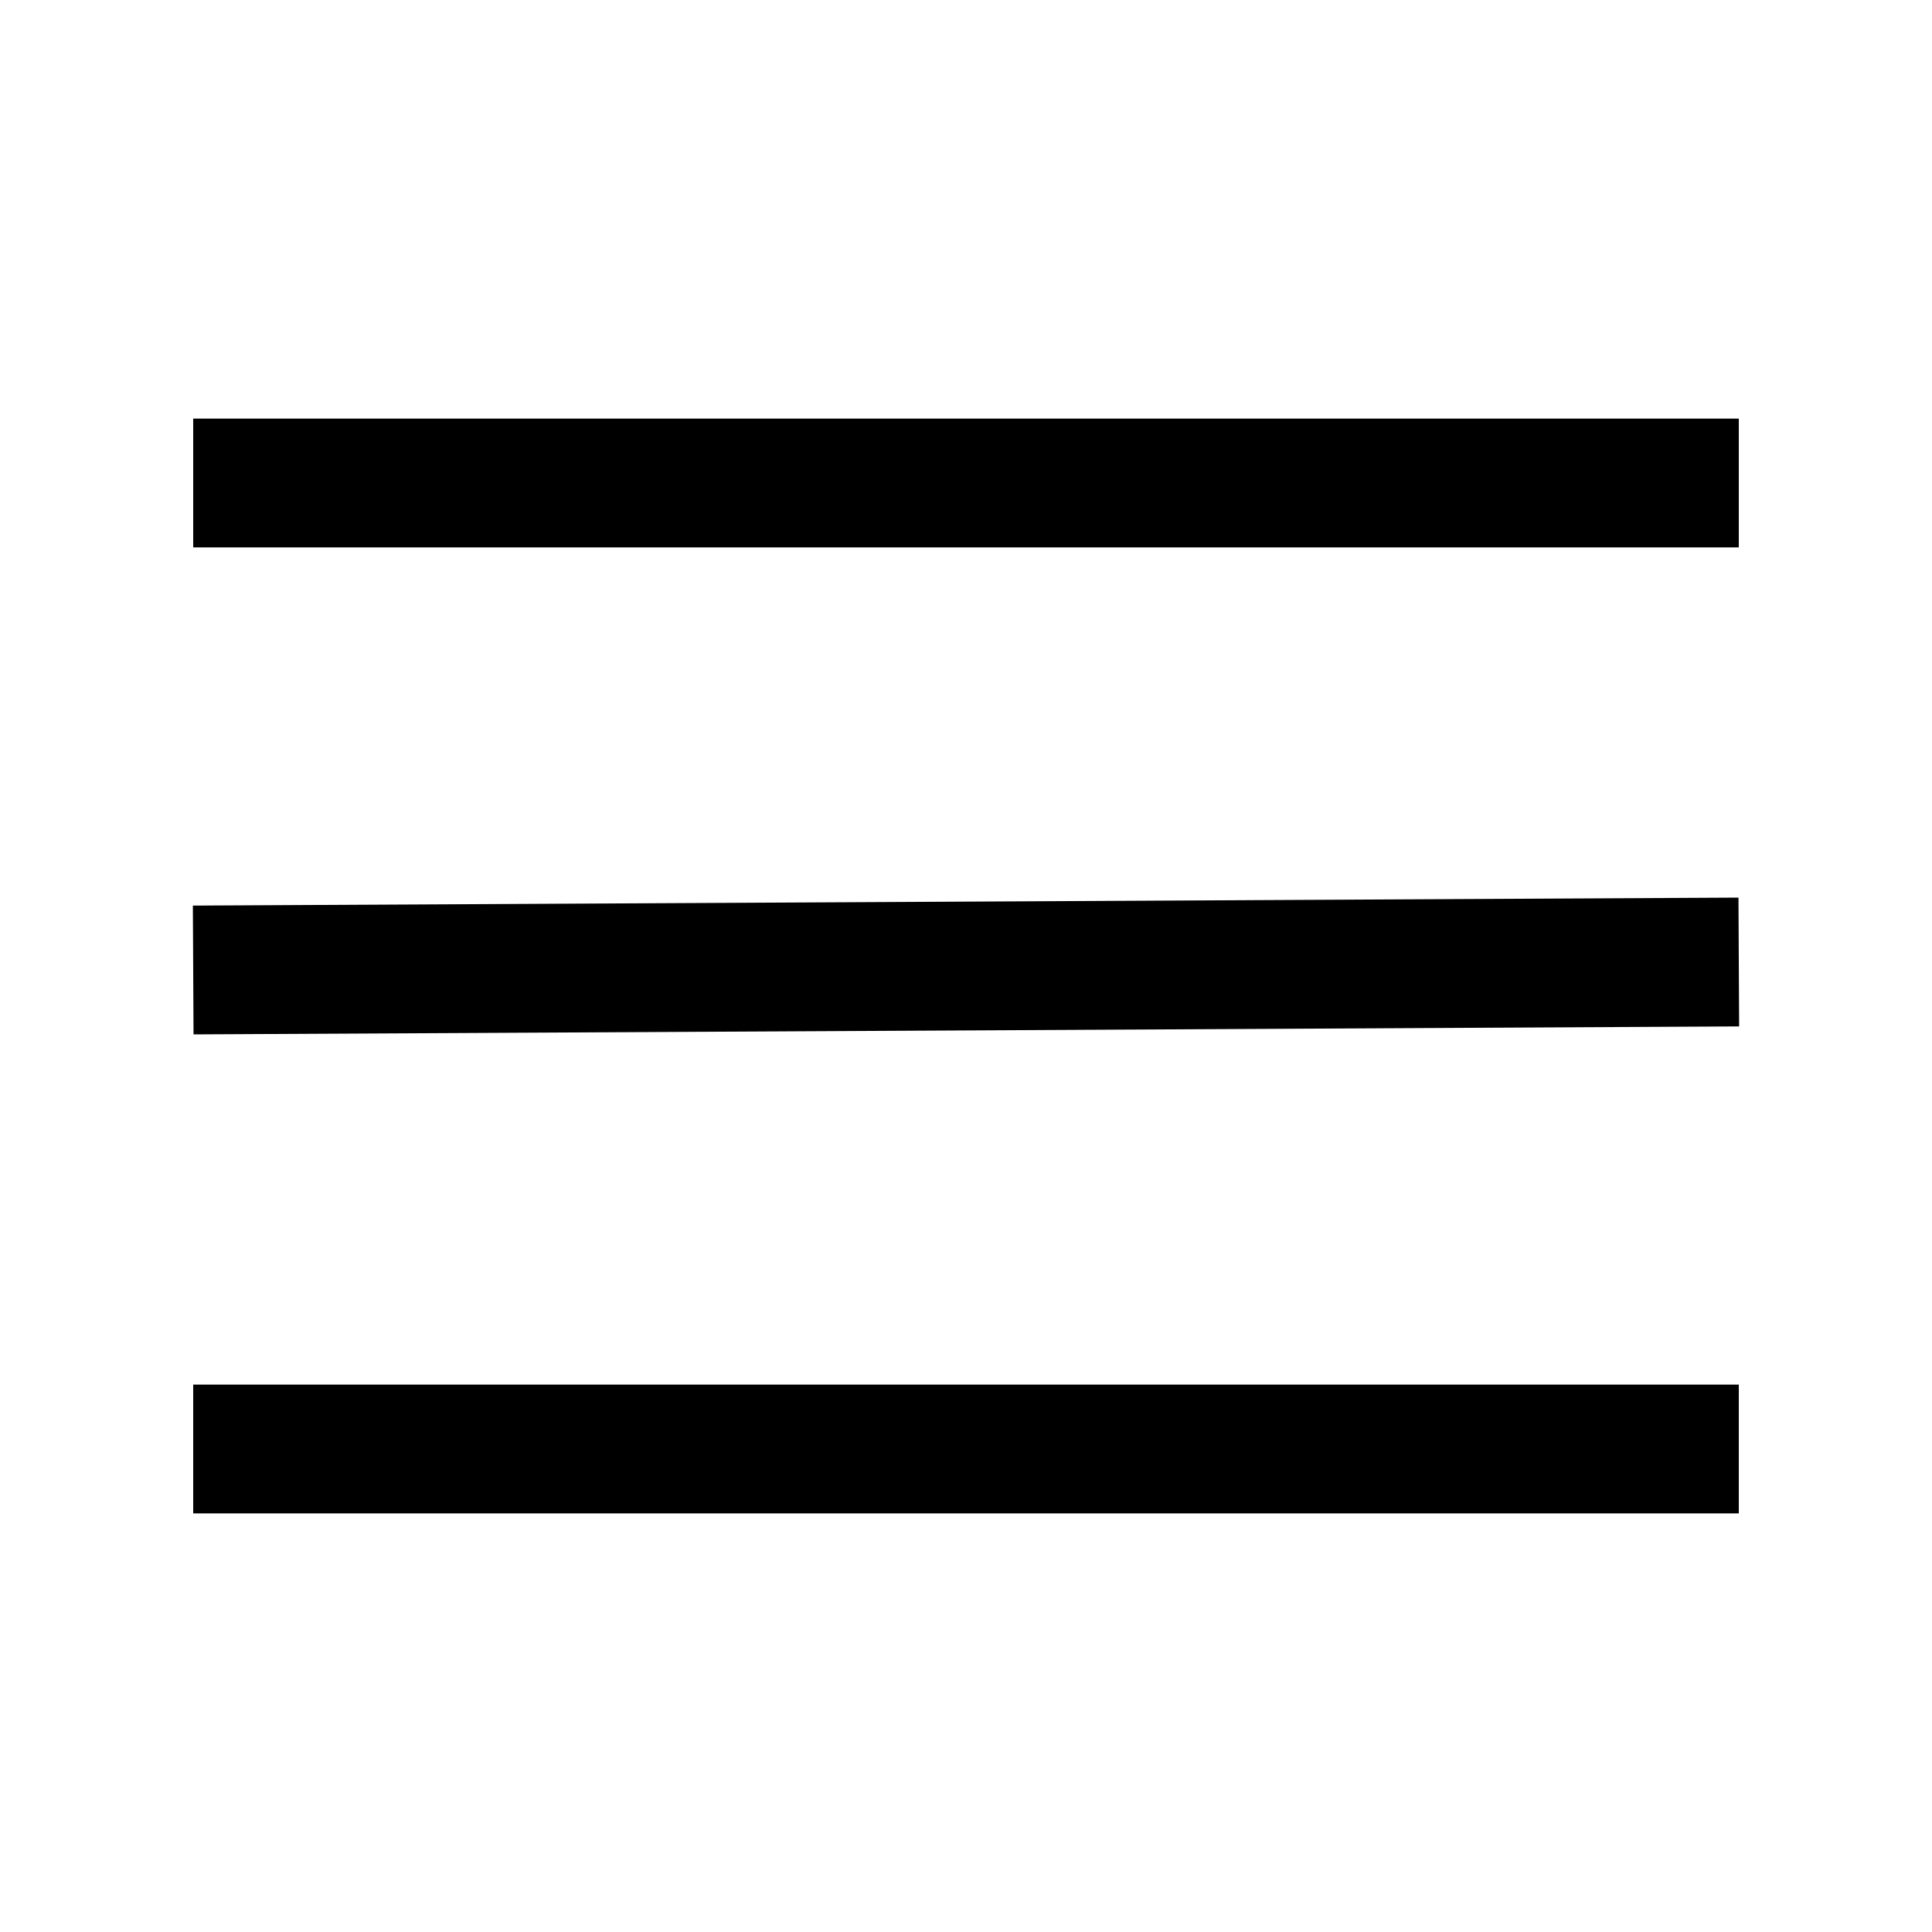
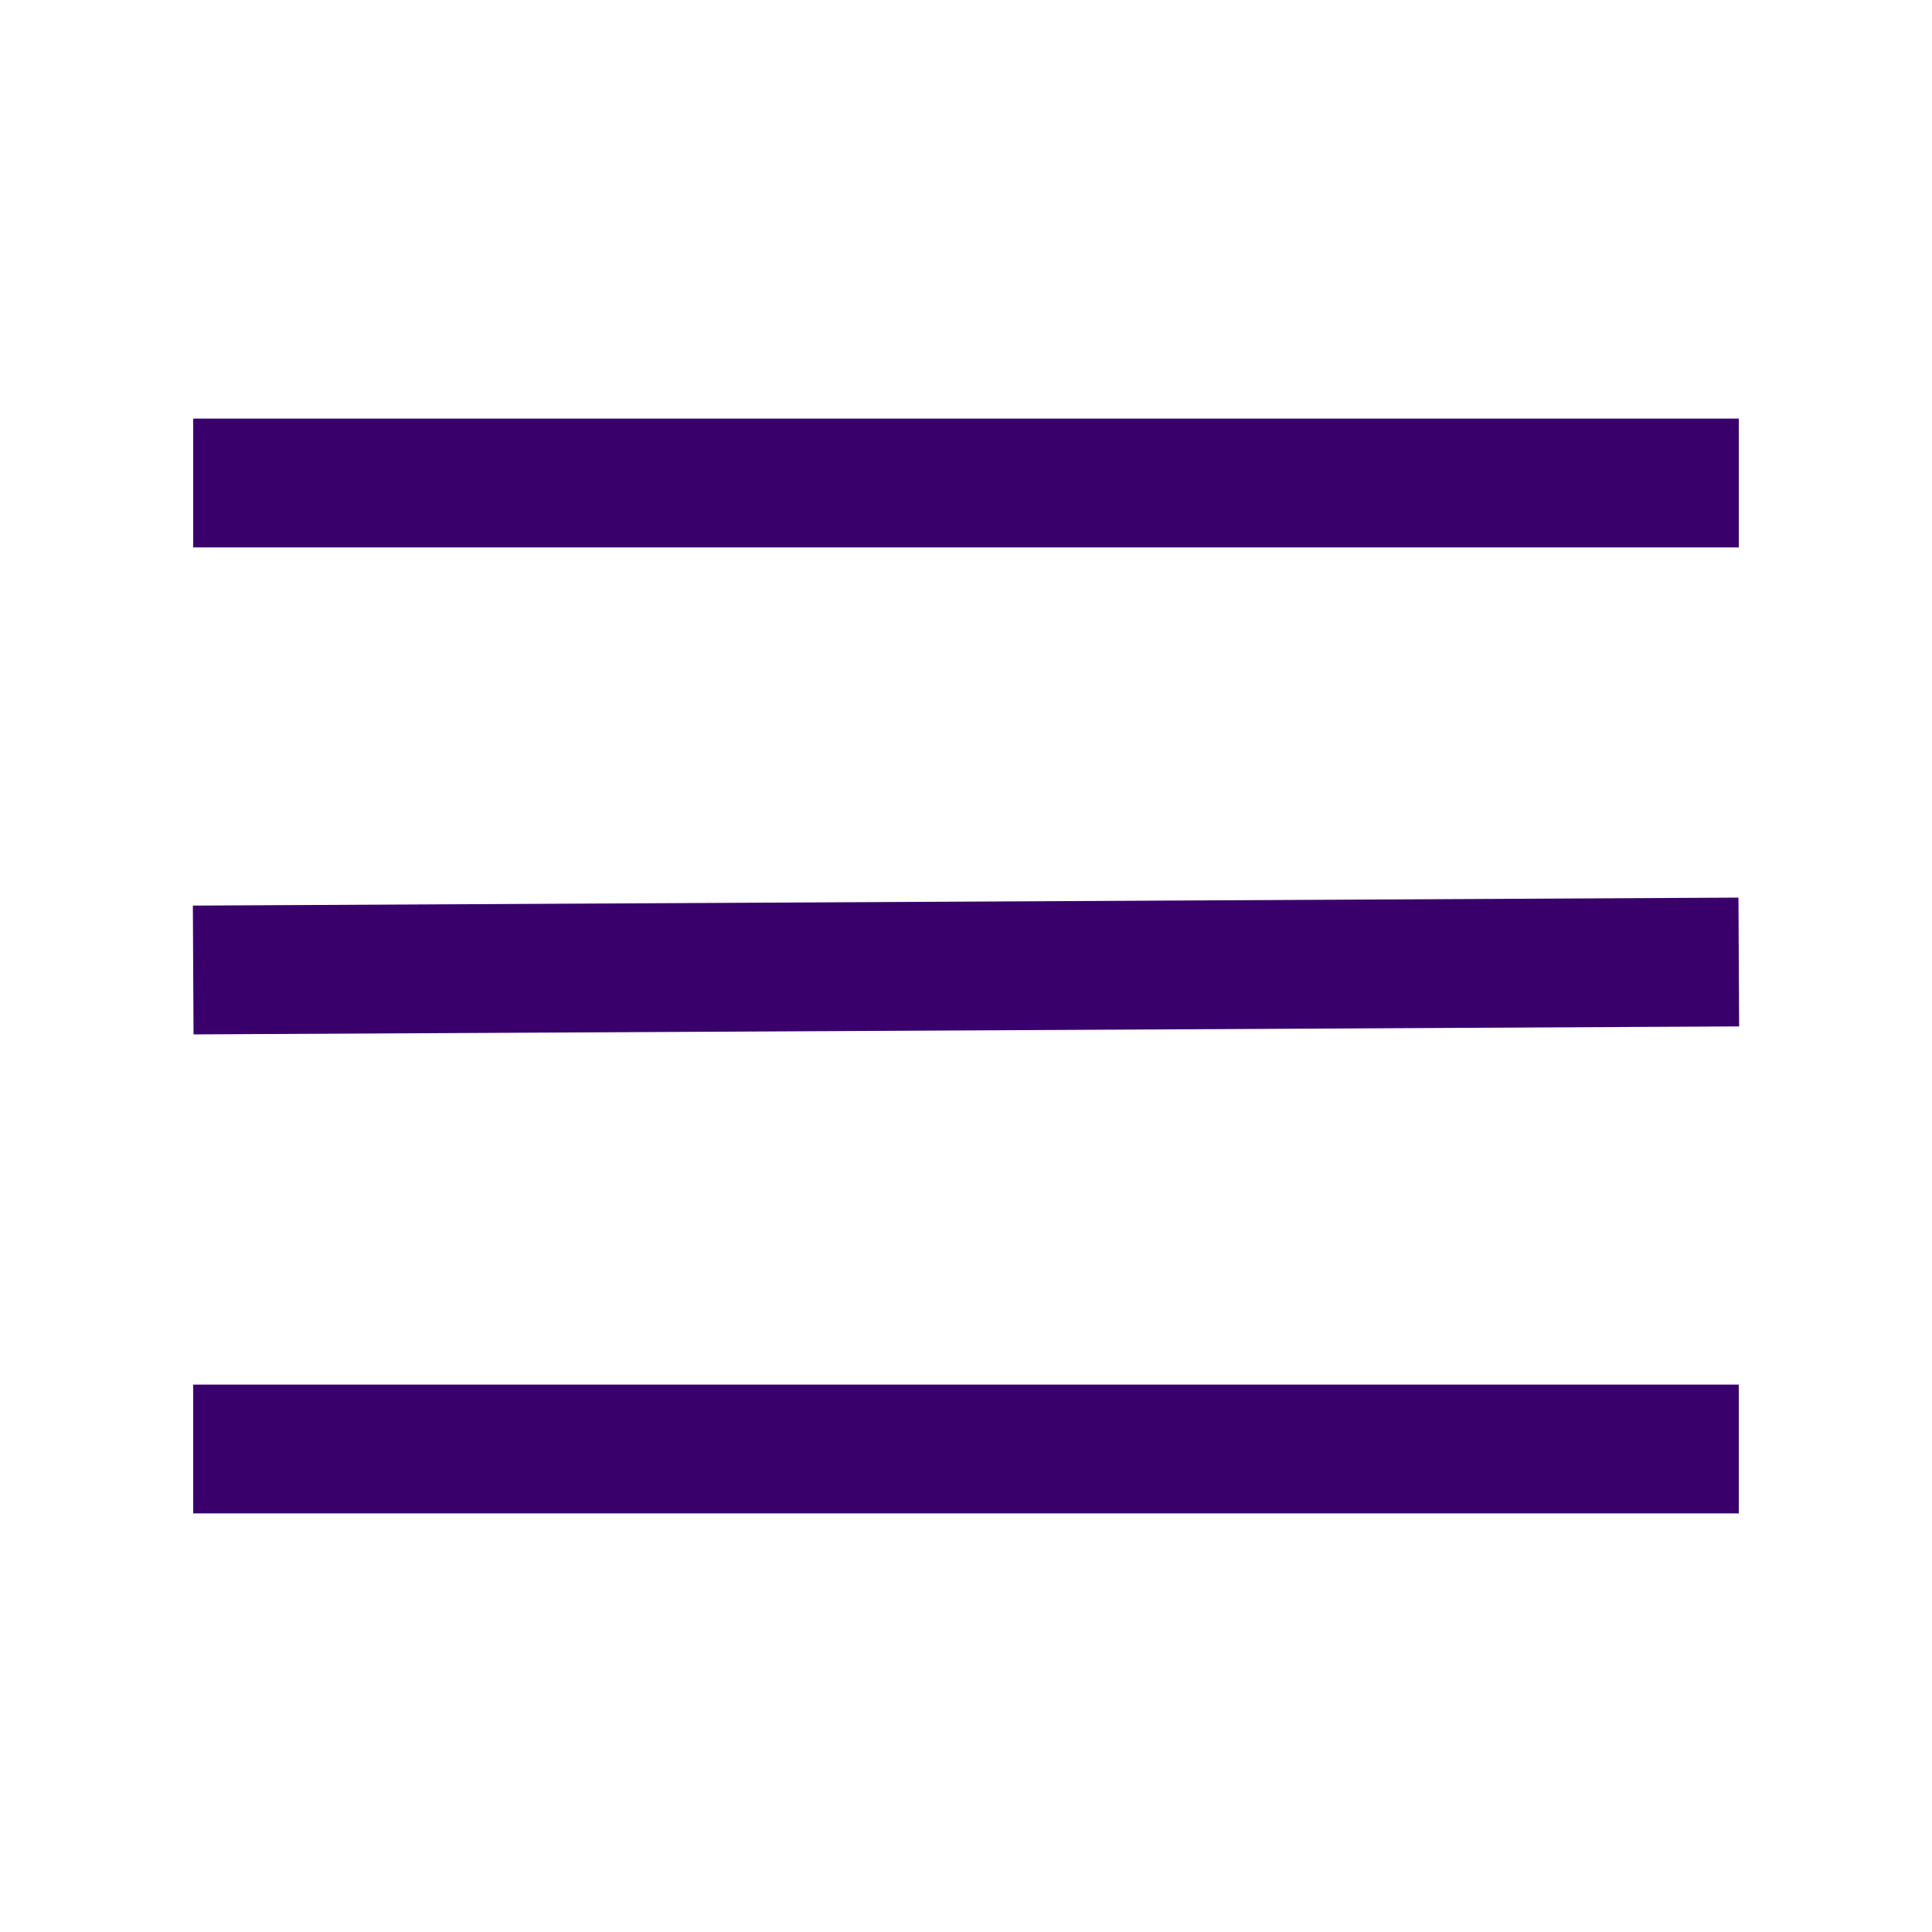
<svg xmlns="http://www.w3.org/2000/svg" width="30" height="30">
  <defs>
    <linearGradient id="svg_5" x1="0" y1="0" x2="1" y2="0" spreadMethod="pad">
      <stop stop-color="#fff" offset="1" />
      <stop stop-color="#000000" offset="1" />
    </linearGradient>
  </defs>
  <g>
    <rect x="-1" y="-1" width="32" height="32" id="canvas_background" fill="url(#svg_5)" />
    <g id="canvasGrid" display="none">
      <rect id="svg_4" width="100%" height="100%" x="0" y="0" stroke-width="0" fill="url(#gridpattern)" />
    </g>
  </g>
  <g>
-     <line fill="none" stroke="#000" stroke-width="2" x1="3" y1="7.5" x2="27" y2="7.5" id="svg_1" stroke-linejoin="undefined" stroke-linecap="undefined" />
-     <line fill="none" stroke="#000" stroke-width="2" x1="3" y1="15.062" x2="27" y2="14.938" id="svg_2" stroke-linejoin="undefined" stroke-linecap="undefined" />
-     <line fill="none" stroke="#000" stroke-width="2" x1="3" y1="22.5" x2="27" y2="22.5" id="svg_3" stroke-linejoin="undefined" stroke-linecap="undefined" />
+     <line fill="none" stroke="#39006c" stroke-width="2" x1="3" y1="7.5" x2="27" y2="7.5" id="svg_1" stroke-linejoin="undefined" stroke-linecap="undefined" />
+     <line fill="none" stroke="#39006c" stroke-width="2" x1="3" y1="15.062" x2="27" y2="14.938" id="svg_2" stroke-linejoin="undefined" stroke-linecap="undefined" />
+     <line fill="none" stroke="#39006c" stroke-width="2" x1="3" y1="22.5" x2="27" y2="22.5" id="svg_3" stroke-linejoin="undefined" stroke-linecap="undefined" />
  </g>
</svg>
